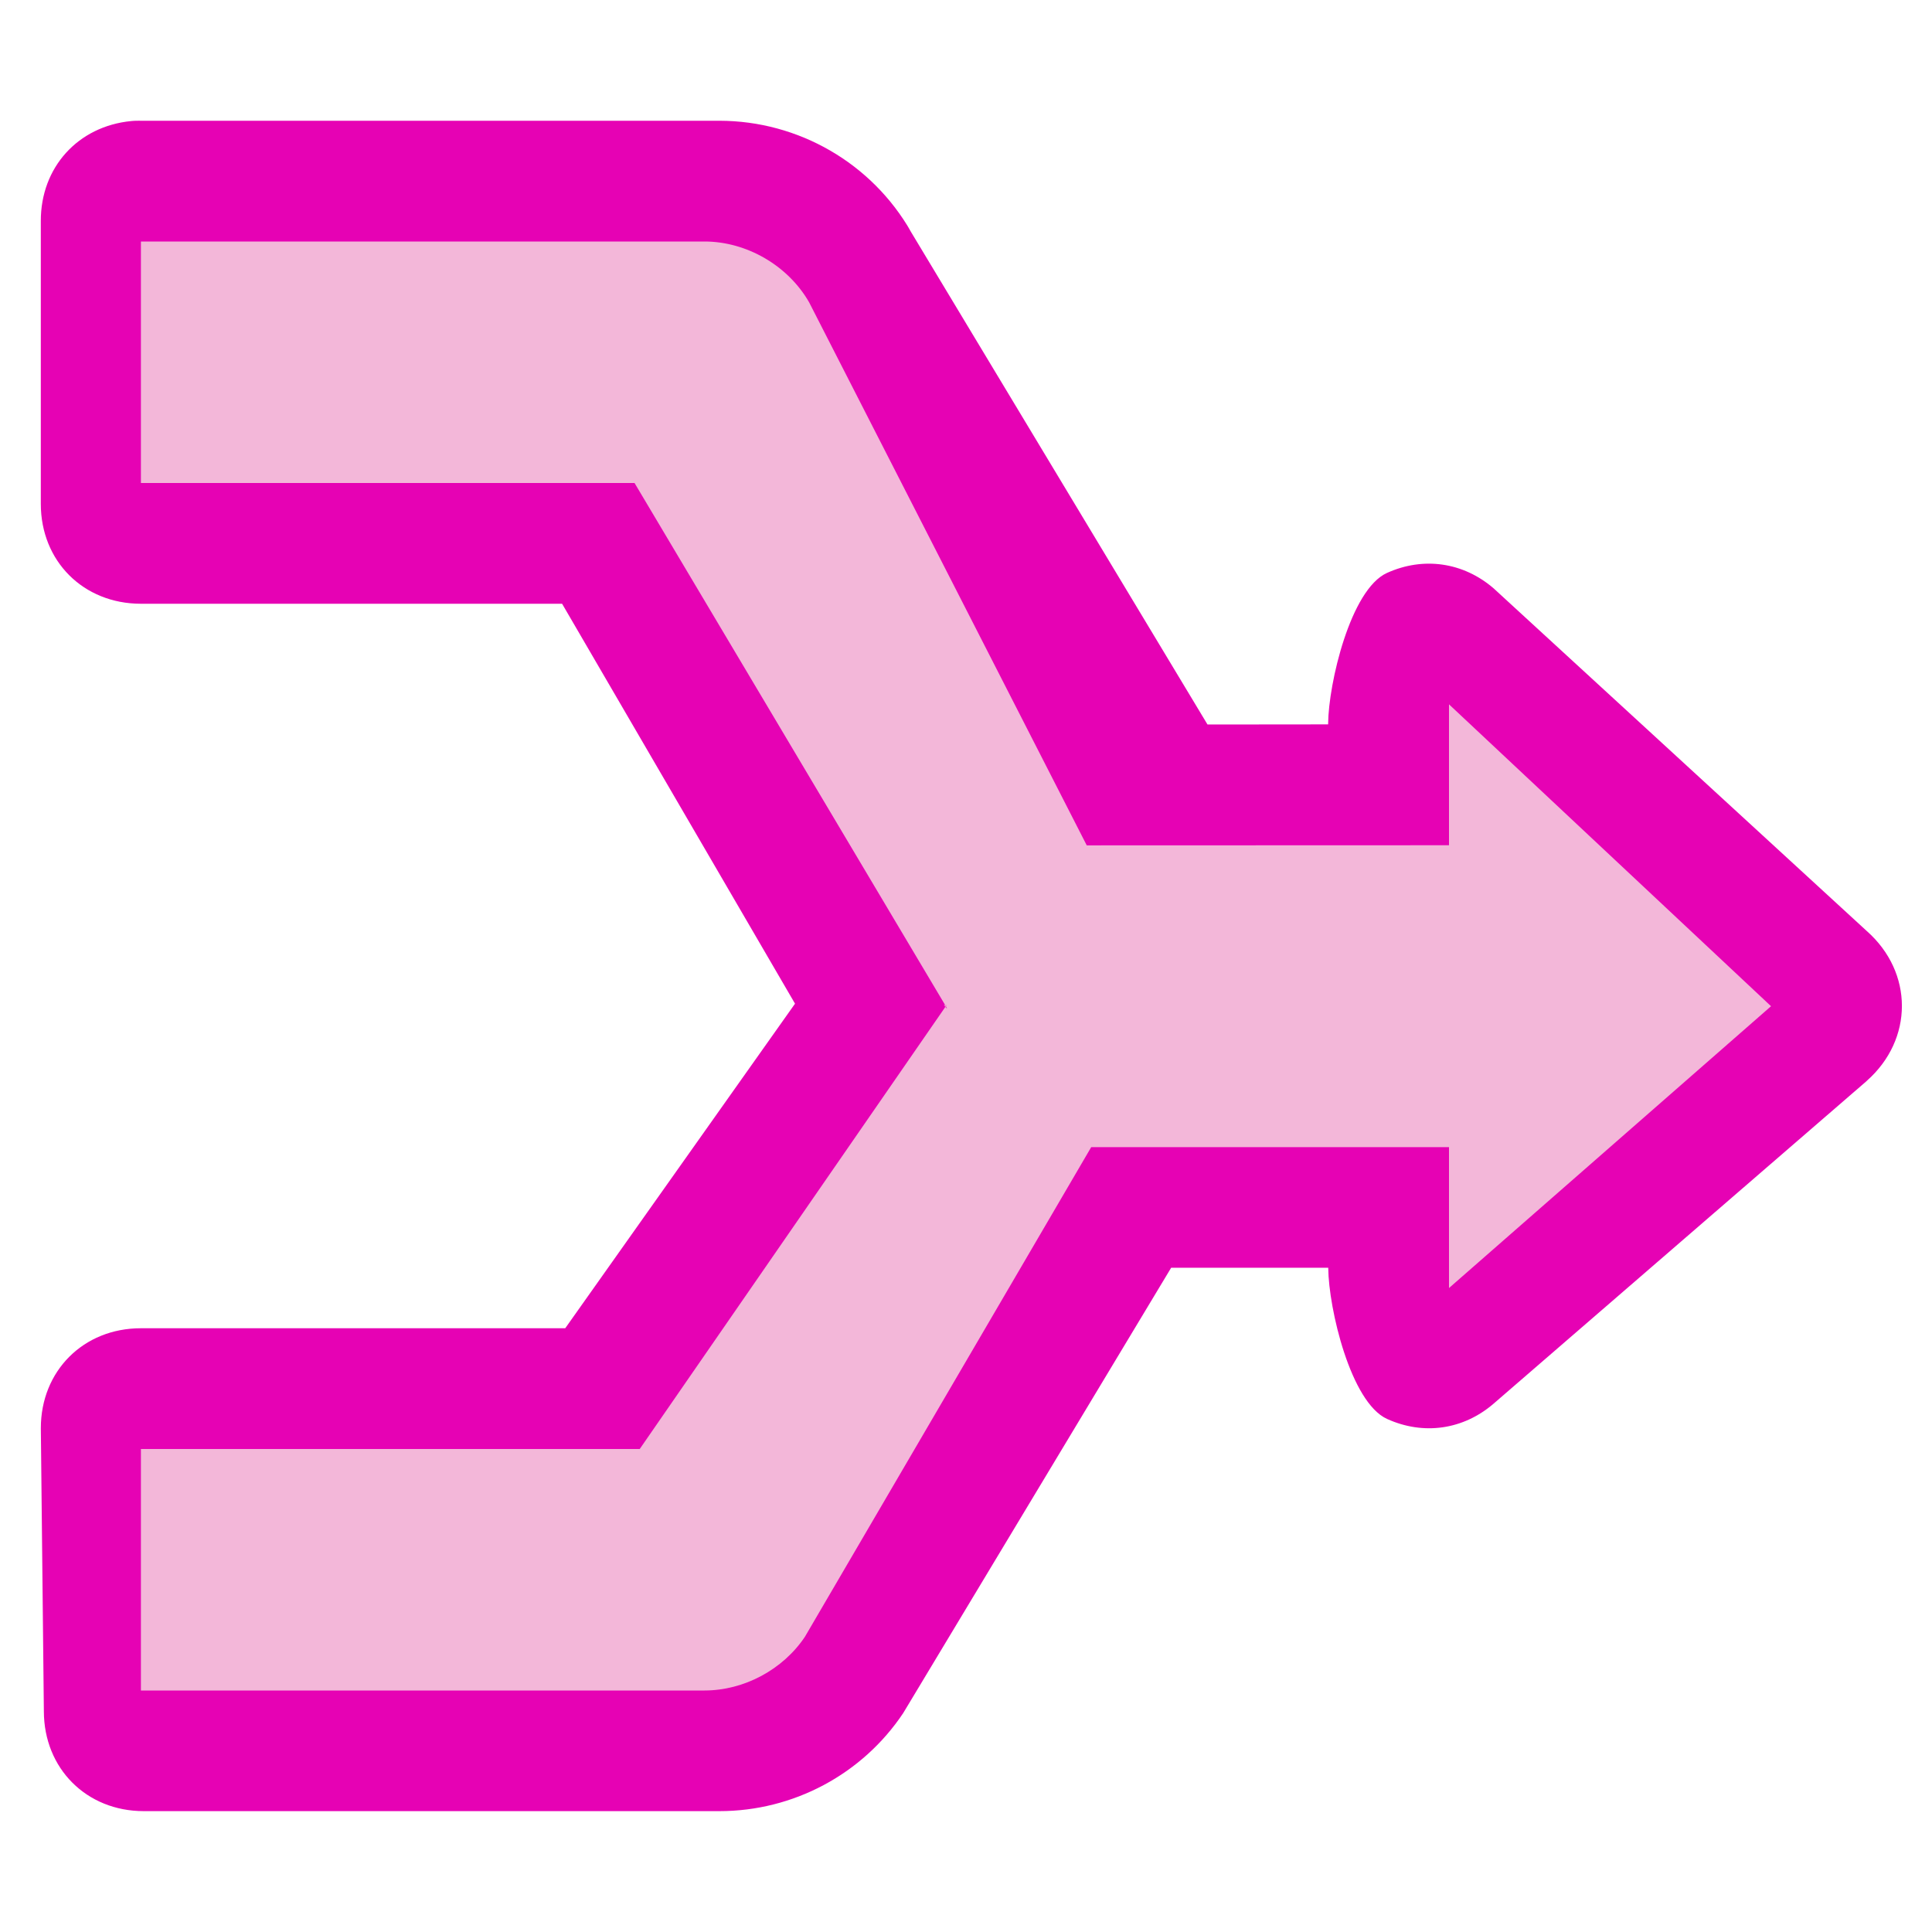
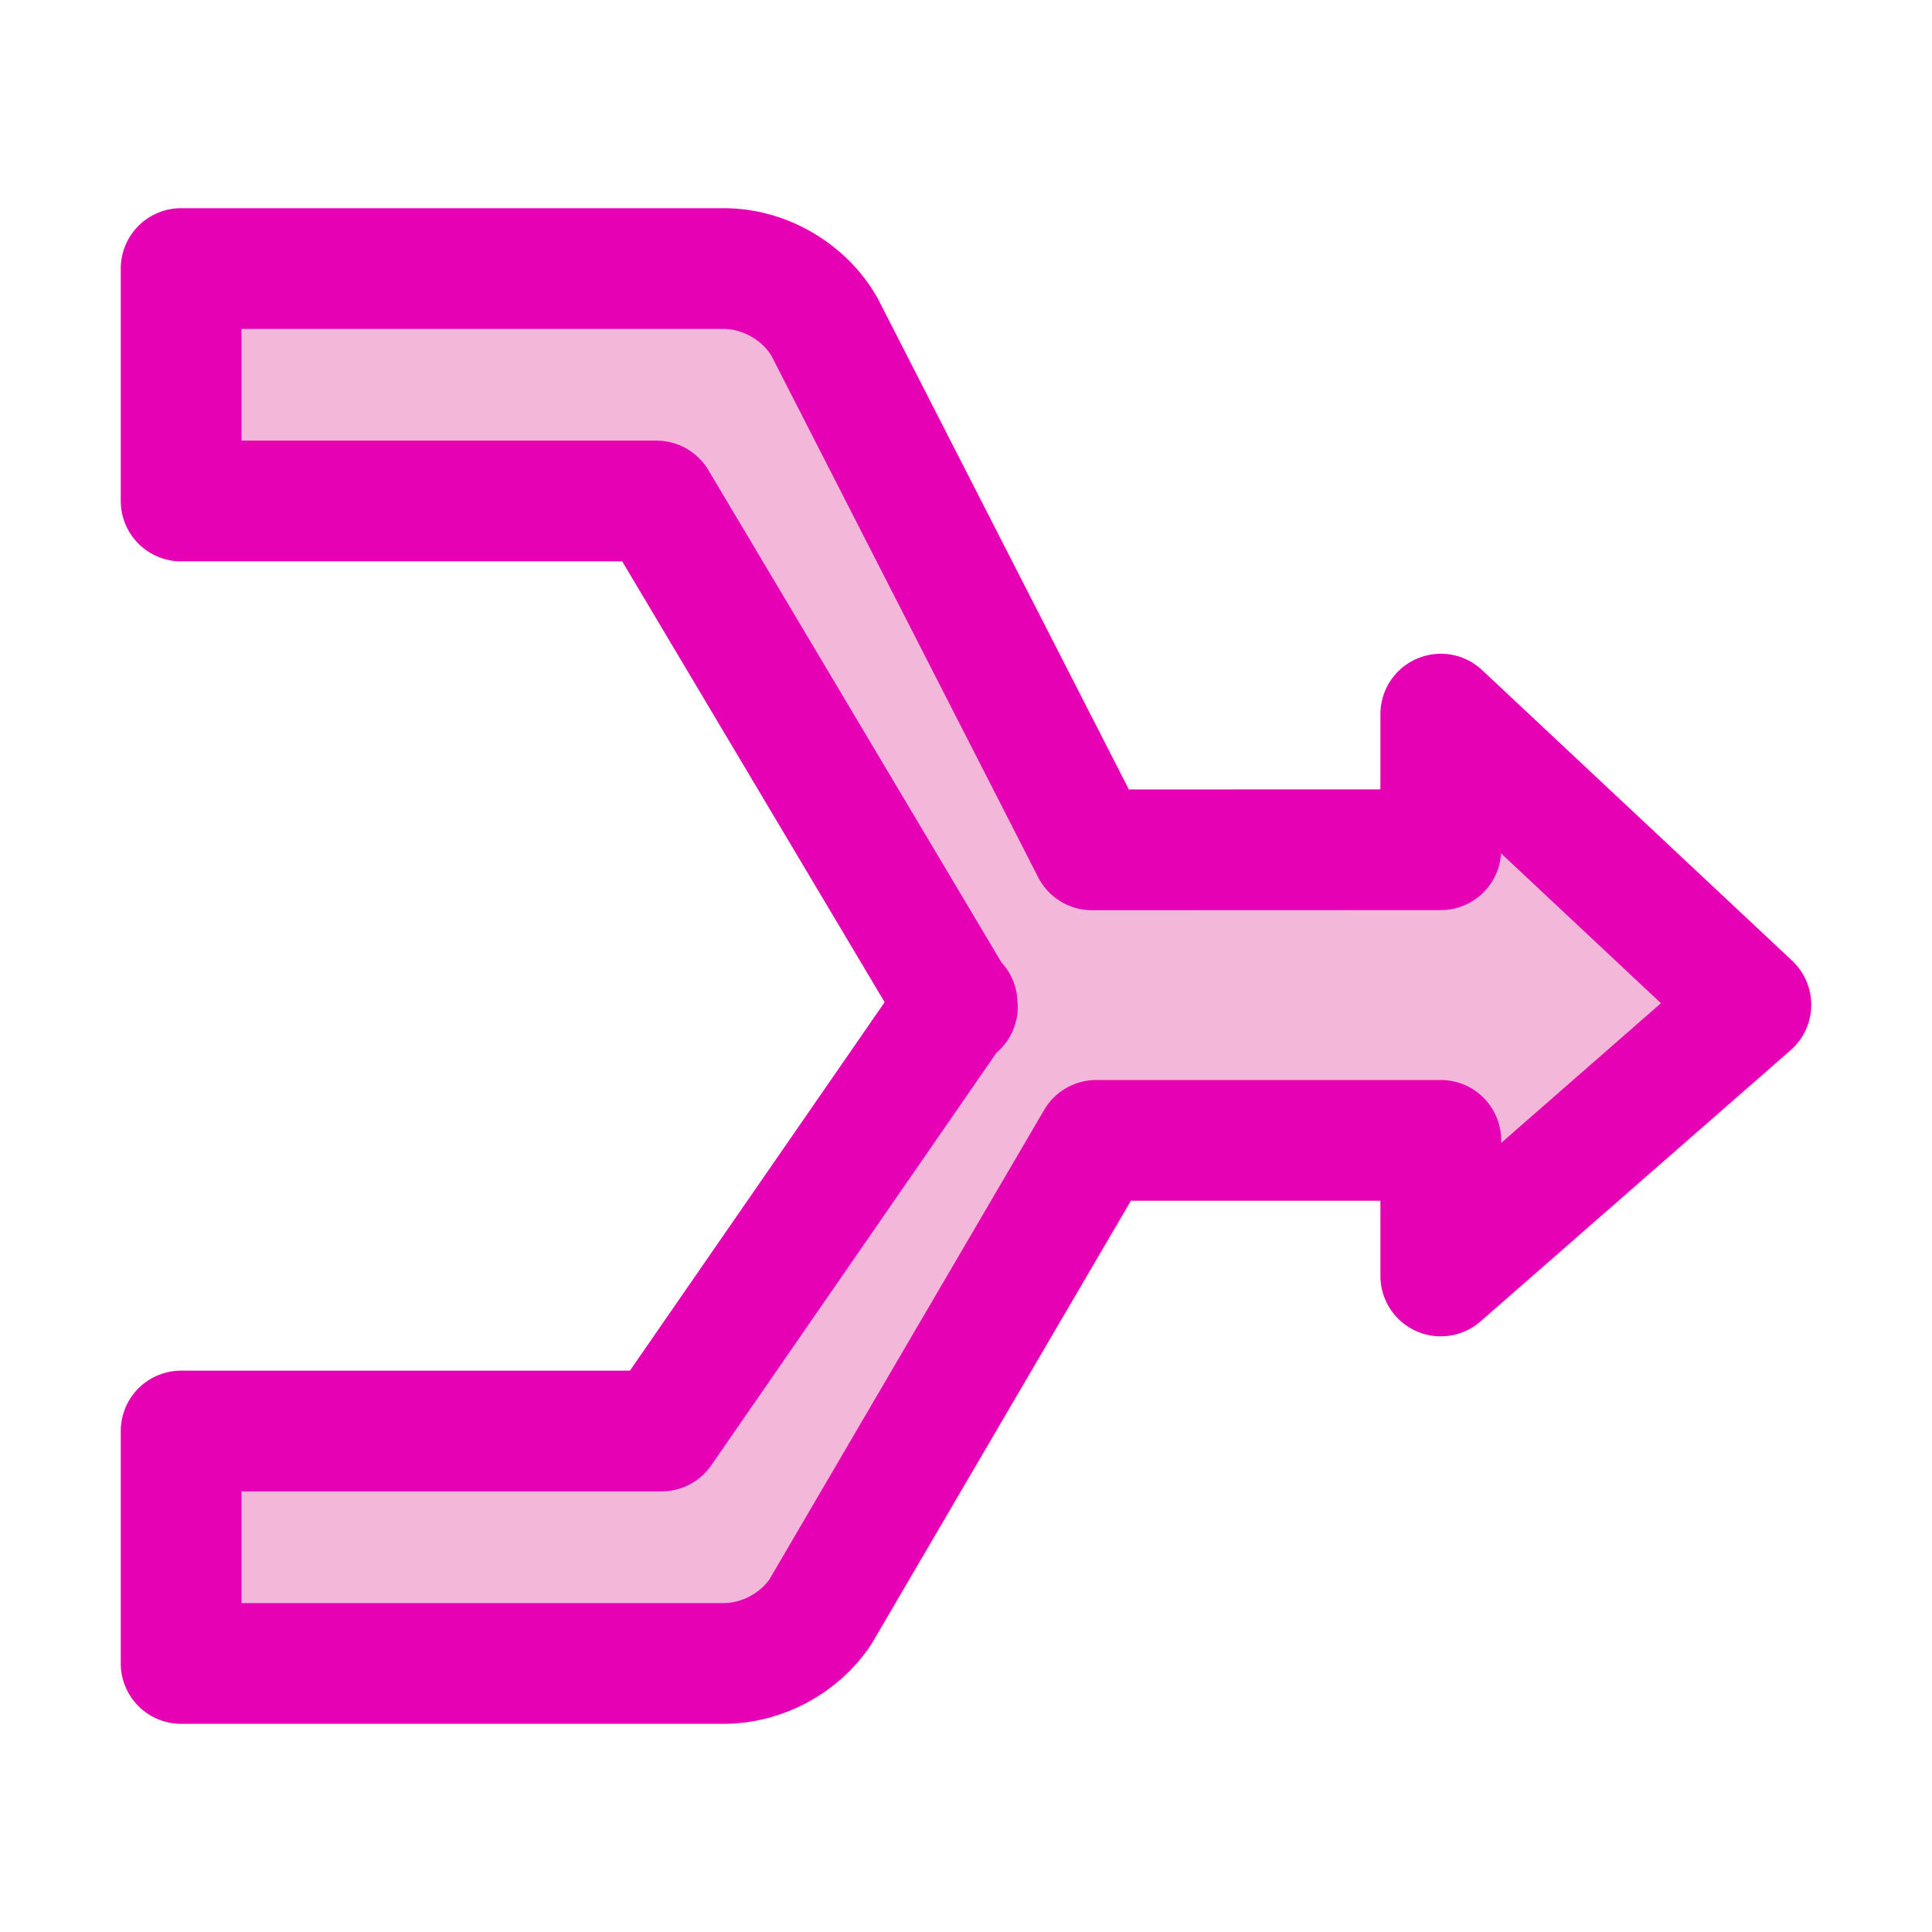
<svg xmlns="http://www.w3.org/2000/svg" xmlns:xlink="http://www.w3.org/1999/xlink" height="16" width="16" version="1.1" id="svg32">
  <defs id="defs36" />
  <linearGradient id="a">
    <stop offset="0" stop-color="#fff" id="stop2" />
    <stop offset="1" stop-color="#fff" stop-opacity="0" id="stop4" />
  </linearGradient>
  <radialGradient id="b" cx="37.332" cy="88.615" gradientTransform="matrix(0.2510563,0,0,0.2378488,-4.872361,-11.74402)" gradientUnits="userSpaceOnUse" r="50.665" xlink:href="#a" />
  <radialGradient id="c" cx="37.318" cy="89.172" gradientTransform="matrix(0.5964988,0,0,0.5651183,-15.7598,-35.72672)" gradientUnits="userSpaceOnUse" r="50.665">
    <stop offset="0" stop-color="#009fc6" id="stop8" />
    <stop offset="1" stop-color="#cbf5ff" id="stop10" />
  </radialGradient>
  <radialGradient id="d" cx="37.332" cy="73.837" gradientTransform="matrix(0.2379707,0,0,0.2254516,-4.383843,-10.64699)" gradientUnits="userSpaceOnUse" r="50.665">
    <stop offset="0" stop-color="#5df" id="stop13" />
    <stop offset=".835" stop-color="#c7ecf4" id="stop15" />
    <stop offset="1" stop-color="#d8edf2" id="stop17" />
  </radialGradient>
  <linearGradient id="e" gradientTransform="scale(1.054355 1)" gradientUnits="userSpaceOnUse" x1="21.333" x2="10.666" xlink:href="#a" y1="64.002" y2="64.002" />
  <mask id="f" maskUnits="userSpaceOnUse">
    <path d="m0 5.336h129.331v117.33h-129.331z" fill="url(#e)" id="path21" />
  </mask>
-   <path style="fill:#e602b4;stroke-width:0.125" id="path24" d="m 1.166,1 0.024,4.875e-4 c -0.026,-0.001 -0.053,-0.001 -0.079,0 -0.008,3.75e-4 -0.016,9.5e-4 -0.024,0.002 -0.442,0.043 -0.75,0.384 -0.749,0.828 v 2.342 7.375e-4 C 0.338,4.647 0.69,4.999 1.165,5 h 7.375e-4 L 4,5 4.655,5 6.584,8.312 4.681,11 4,11 l -2.834,1.3e-5 h -7.375e-4 c -0.474,5.88e-4 -0.827,0.353 -0.827,0.827 -1.242e-5,0.002 -1.242e-5,0.004 0,0.006 l 0.025,2.339 c 5.8375e-4,0.474 0.353,0.827 0.827,0.827 h 7.375e-4 4.768 c 0.609,-4.9e-5 1.182,-0.304 1.521,-0.812 l 2.219,-3.688 h 1.301 c -6e-6,0.001 -6e-6,0.003 0,0.004 0.003,0.332 0.185,1.111 0.487,1.248 0.302,0.137 0.631,0.09 0.883,-0.127 2.5e-4,-2.5e-4 5e-4,-4.88e-4 7.5e-4,-7.38e-4 l 3.085,-2.668 c 0.001,-0.001 0.003,-0.002 0.004,-0.004 0.388,-0.343 0.388,-0.898 0,-1.241 L 12.381,4.883 c -0.004,-0.004 -0.008,-0.007 -0.012,-0.011 -0.251,-0.216 -0.581,-0.264 -0.883,-0.127 -0.302,0.137 -0.484,0.915 -0.487,1.248 -6e-6,0.001 -6e-6,0.003 0,0.004 v 0.002 L 10,6 7.523,1.885 7.545,1.92 C 7.22,1.351 6.613,1.001 5.959,1 h -4.875e-4 z" />
-   <path style="fill:#f3b7d9;stroke-width:0.125;fill-opacity:1" id="path26" d="M 1.167,2 V 4 H 5.255 l 2.578,4.333 c 0.035,0.062 -0.048,-0.053 0,0 -0.031,0.034 0.026,-0.038 0,0 L 5.298,12 H 1.167 v 2 h 4.667 c 0.328,-2.6e-5 0.65,-0.173 0.832,-0.445 L 9.037,9.5 12,9.5 v 1.167 L 14.667,8.333 12,5.833 V 7 L 9,7.001 6.701,2.504 C 6.527,2.2 6.184,2 5.834,2 Z" />
+   <path style="fill:#f3b7d9;fill-opacity:1;stroke:#e602b4;stroke-width:1;stroke-linecap:round;stroke-linejoin:round;stroke-miterlimit:4;stroke-dasharray:none;stroke-opacity:1" id="path26" d="m 1.5,2.224 v 1.925 h 3.937 l 2.483,4.171 c 0.034,0.059 -0.046,-0.051 0,0 -0.03,0.033 0.025,-0.037 0,0 L 5.479,11.851 H 1.5 v 1.925 h 4.494 c 0.315,-2.4e-5 0.626,-0.166 0.801,-0.429 L 9.079,9.444 11.932,9.444 V 10.567 L 14.5,8.321 11.932,5.914 V 7.037 L 9.043,7.038 6.829,2.709 C 6.662,2.416 6.331,2.224 5.994,2.224 Z" />
</svg>
